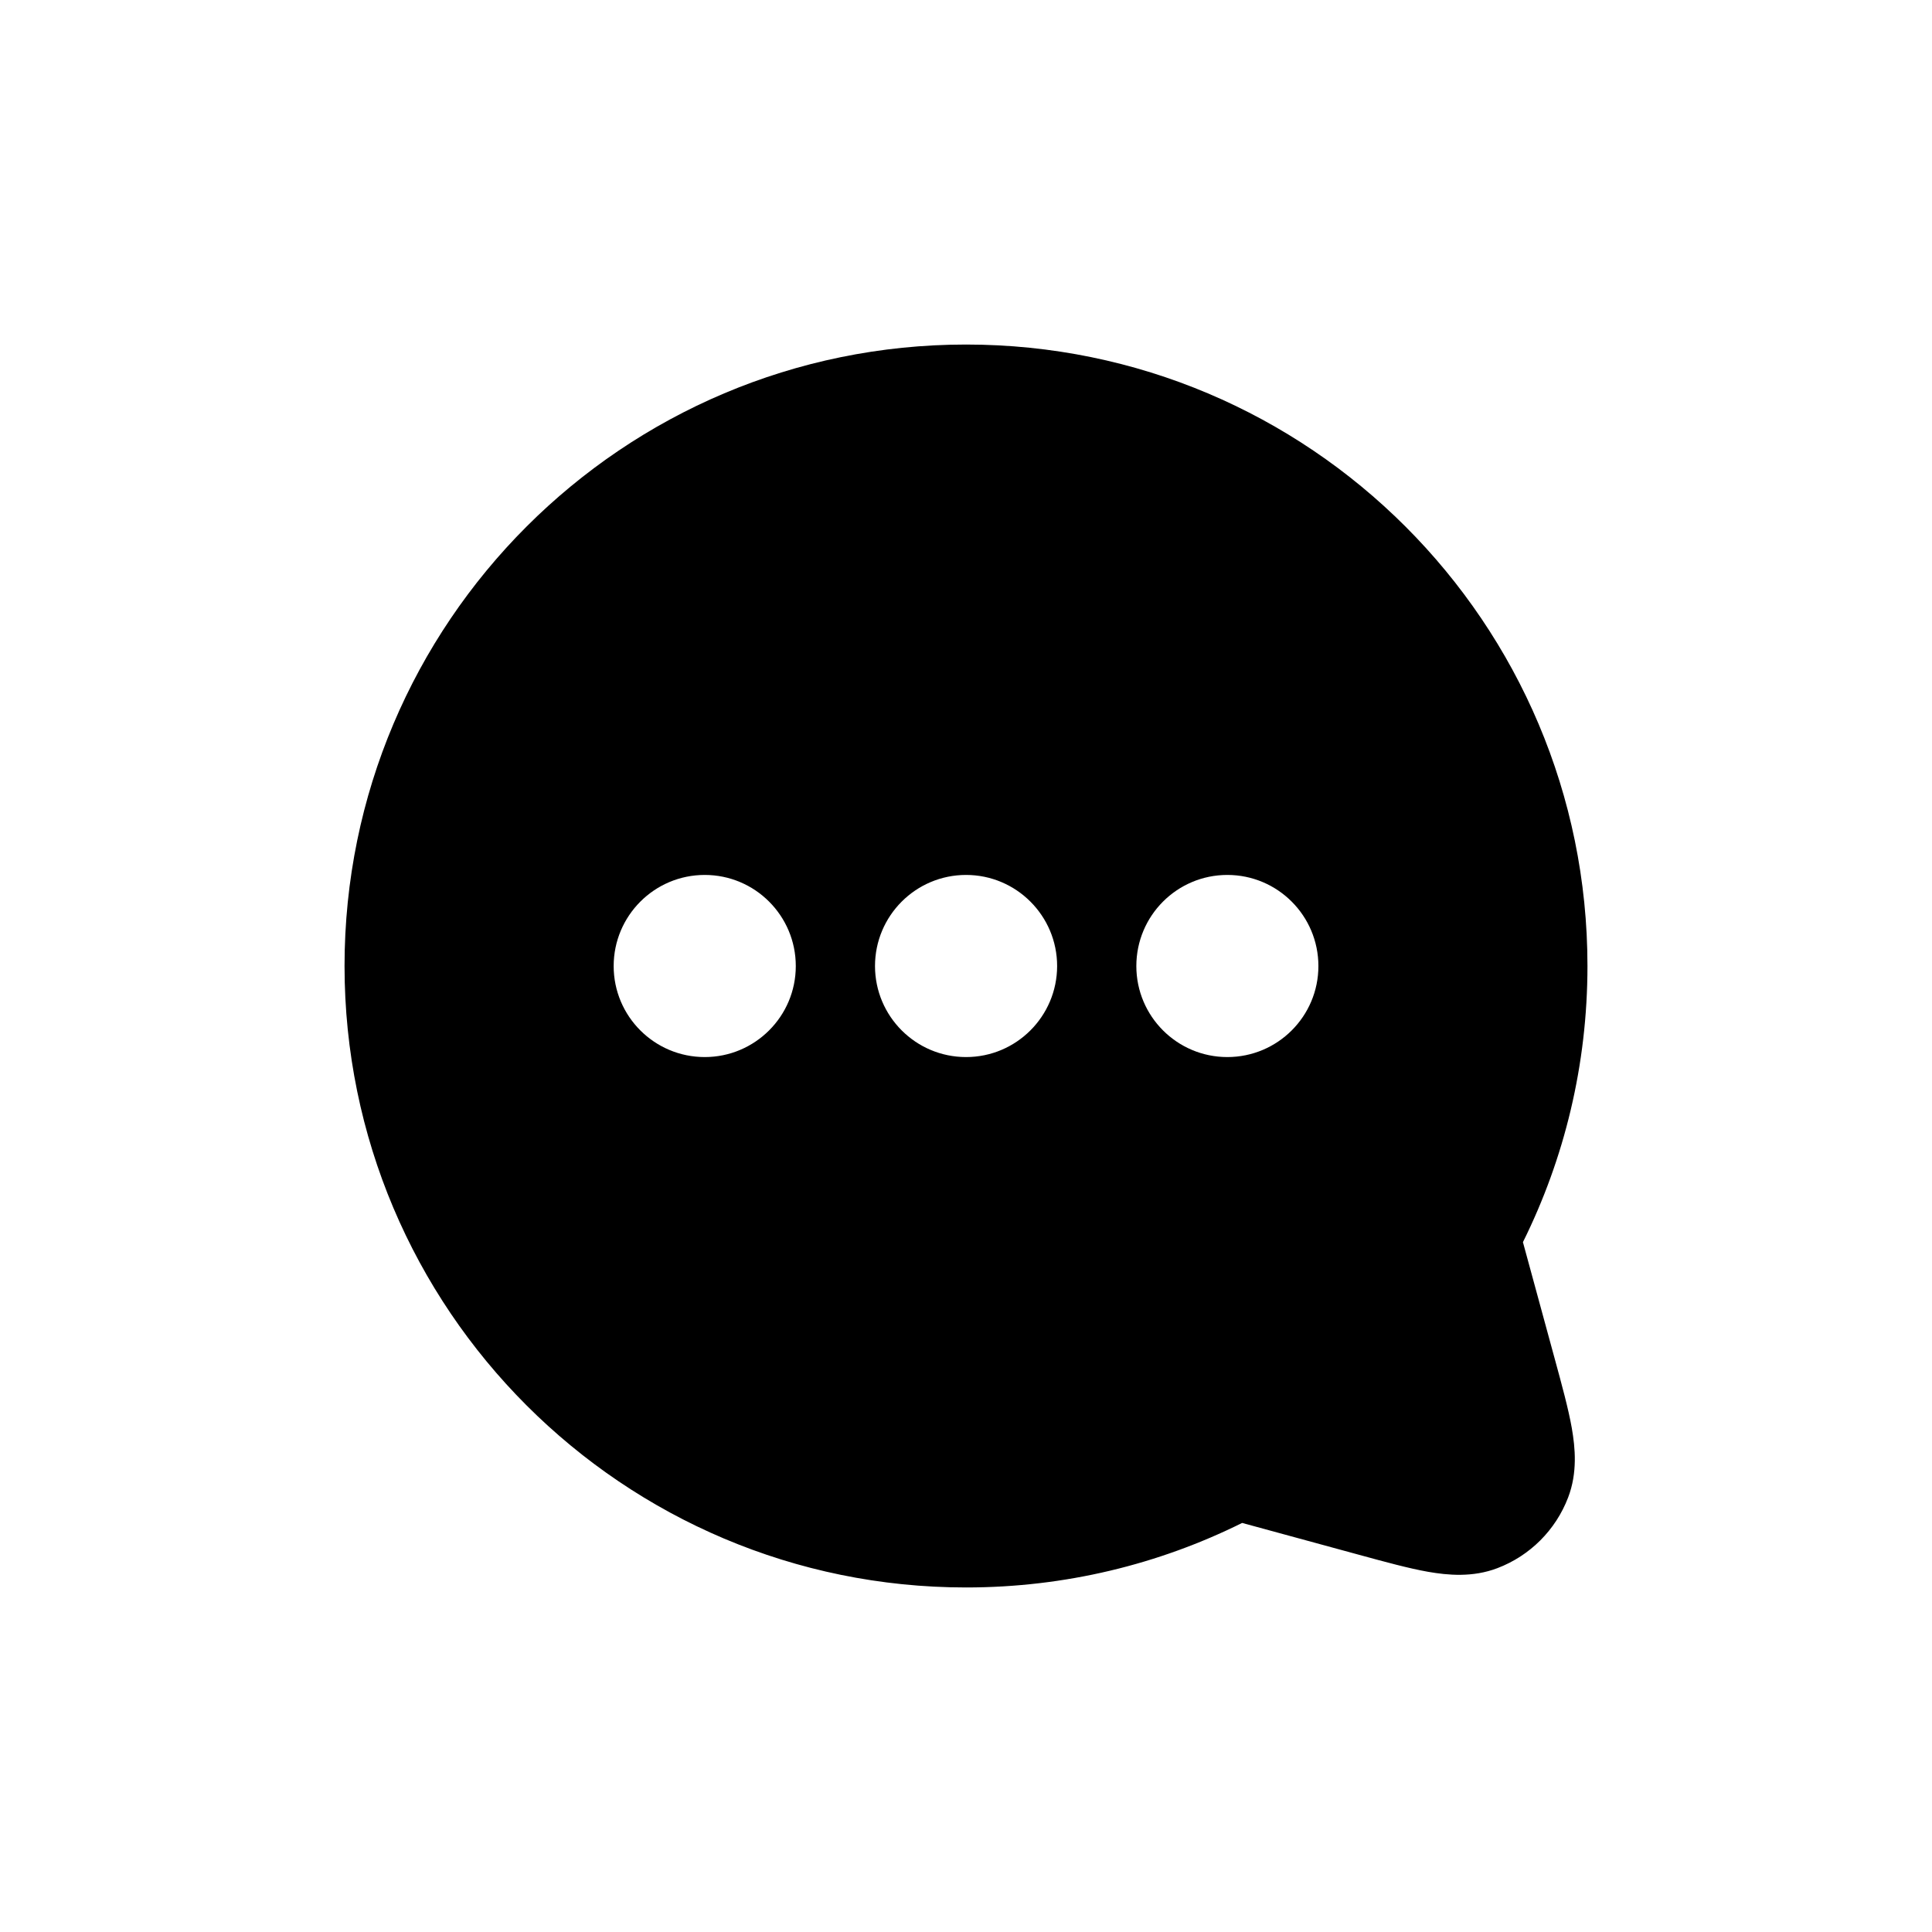
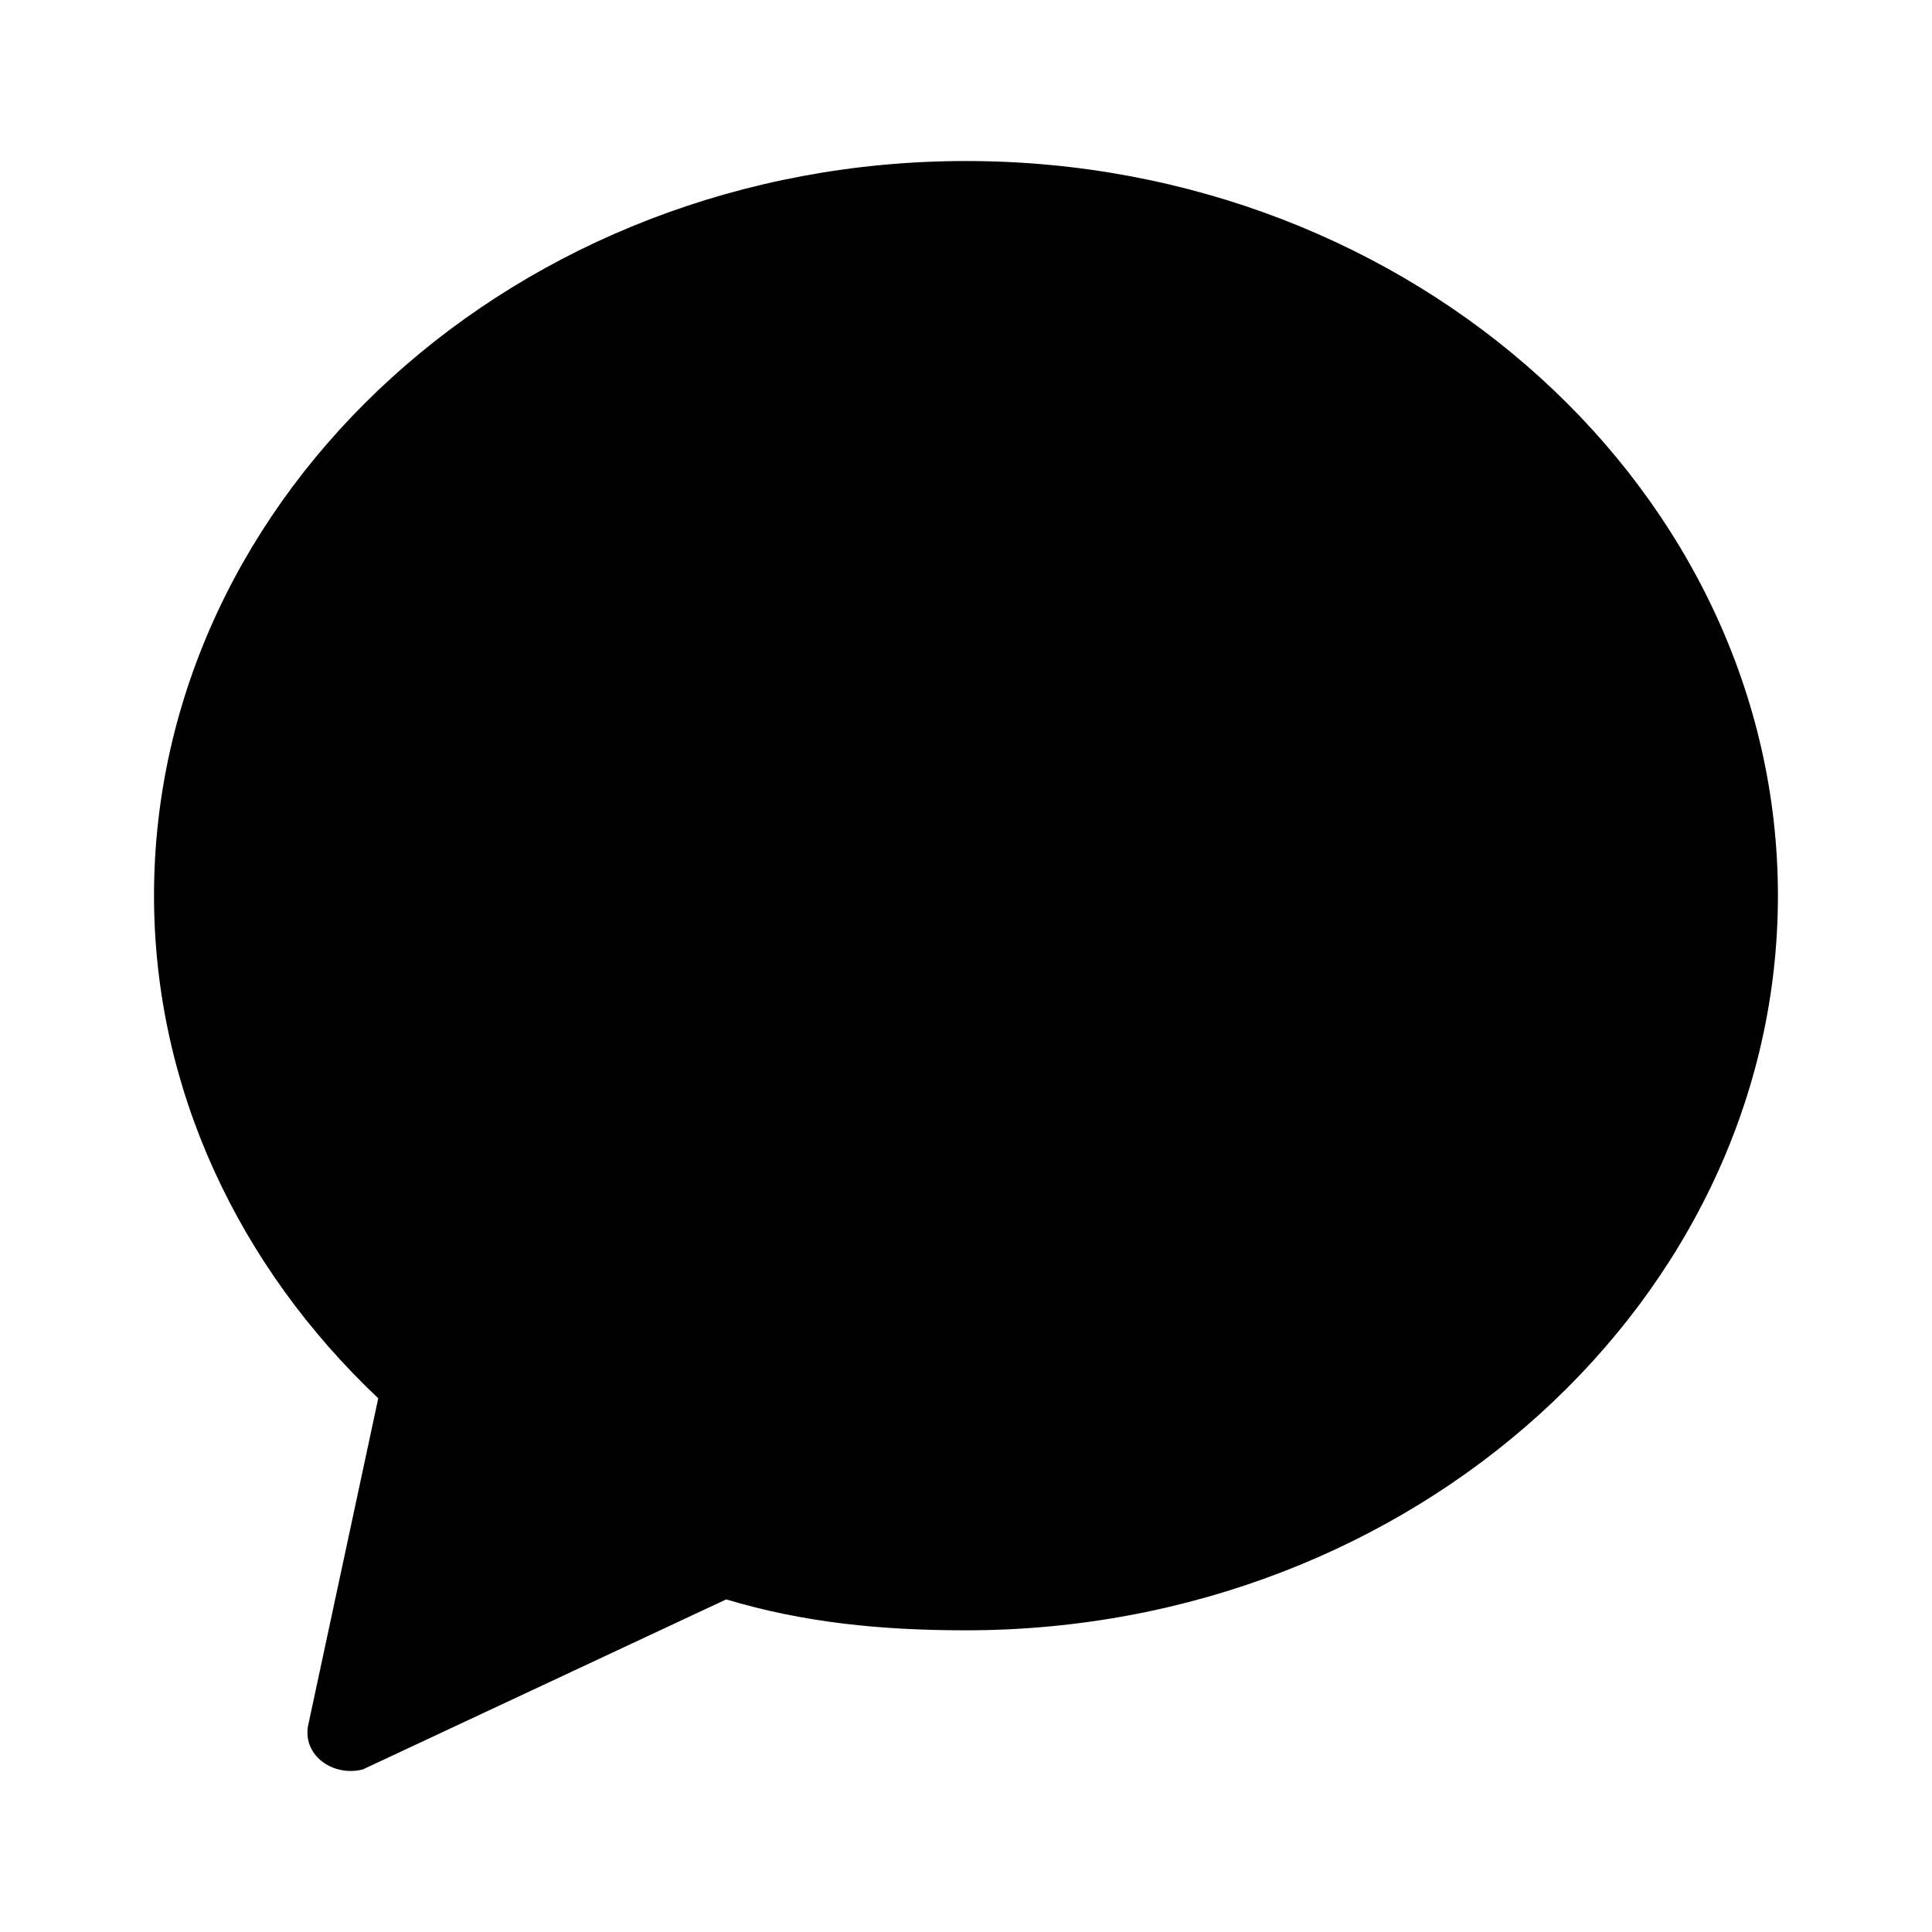
- <svg xmlns="http://www.w3.org/2000/svg" width="30" height="30" viewBox="0 0 30 30" fill="none">
-   <path d="M15.001 5.35C20.33 5.35 24.65 9.67 24.65 14.999C24.65 16.538 24.29 17.995 23.648 19.288L24.142 21.1C24.254 21.51 24.354 21.876 24.407 22.176C24.46 22.481 24.497 22.867 24.35 23.252C24.157 23.758 23.758 24.157 23.252 24.35C22.867 24.497 22.481 24.46 22.176 24.407C21.876 24.354 21.51 24.254 21.1 24.142L19.288 23.648C17.995 24.29 16.539 24.65 15.001 24.65C9.671 24.65 5.35 20.329 5.35 14.999C5.35 9.67 9.671 5.35 15.001 5.35ZM10.943 13.586C10.162 13.586 9.529 14.22 9.529 15.001C9.529 15.781 10.162 16.414 10.943 16.414C11.723 16.414 12.357 15.781 12.357 15.001C12.357 14.22 11.724 13.586 10.943 13.586ZM15.001 13.586C14.22 13.586 13.587 14.22 13.587 15.001C13.588 15.781 14.22 16.414 15.001 16.414C15.781 16.414 16.414 15.781 16.415 15.001C16.415 14.22 15.781 13.586 15.001 13.586ZM19.058 13.586C18.277 13.586 17.645 14.22 17.645 15.001C17.645 15.781 18.278 16.414 19.058 16.414C19.839 16.414 20.472 15.781 20.472 15.001C20.472 14.22 19.839 13.586 19.058 13.586Z" fill="#000000" />
+ <svg xmlns="http://www.w3.org/2000/svg" width="32" height="32" viewBox="0 0 32 32" fill="none">
+   <path d="M16 2.667C8.571 2.667 2.551 8.175 2.551 14.835C2.551 18.037 3.96 20.983 6.265 23.16L5.112 28.54C4.984 29.052 5.496 29.436 6.008 29.308L12.028 26.491C13.309 26.875 14.589 27.003 15.999 27.003C23.428 27.003 29.448 21.495 29.448 14.835C29.448 8.175 23.429 2.667 16 2.667Z" fill="#000000" />
</svg>
